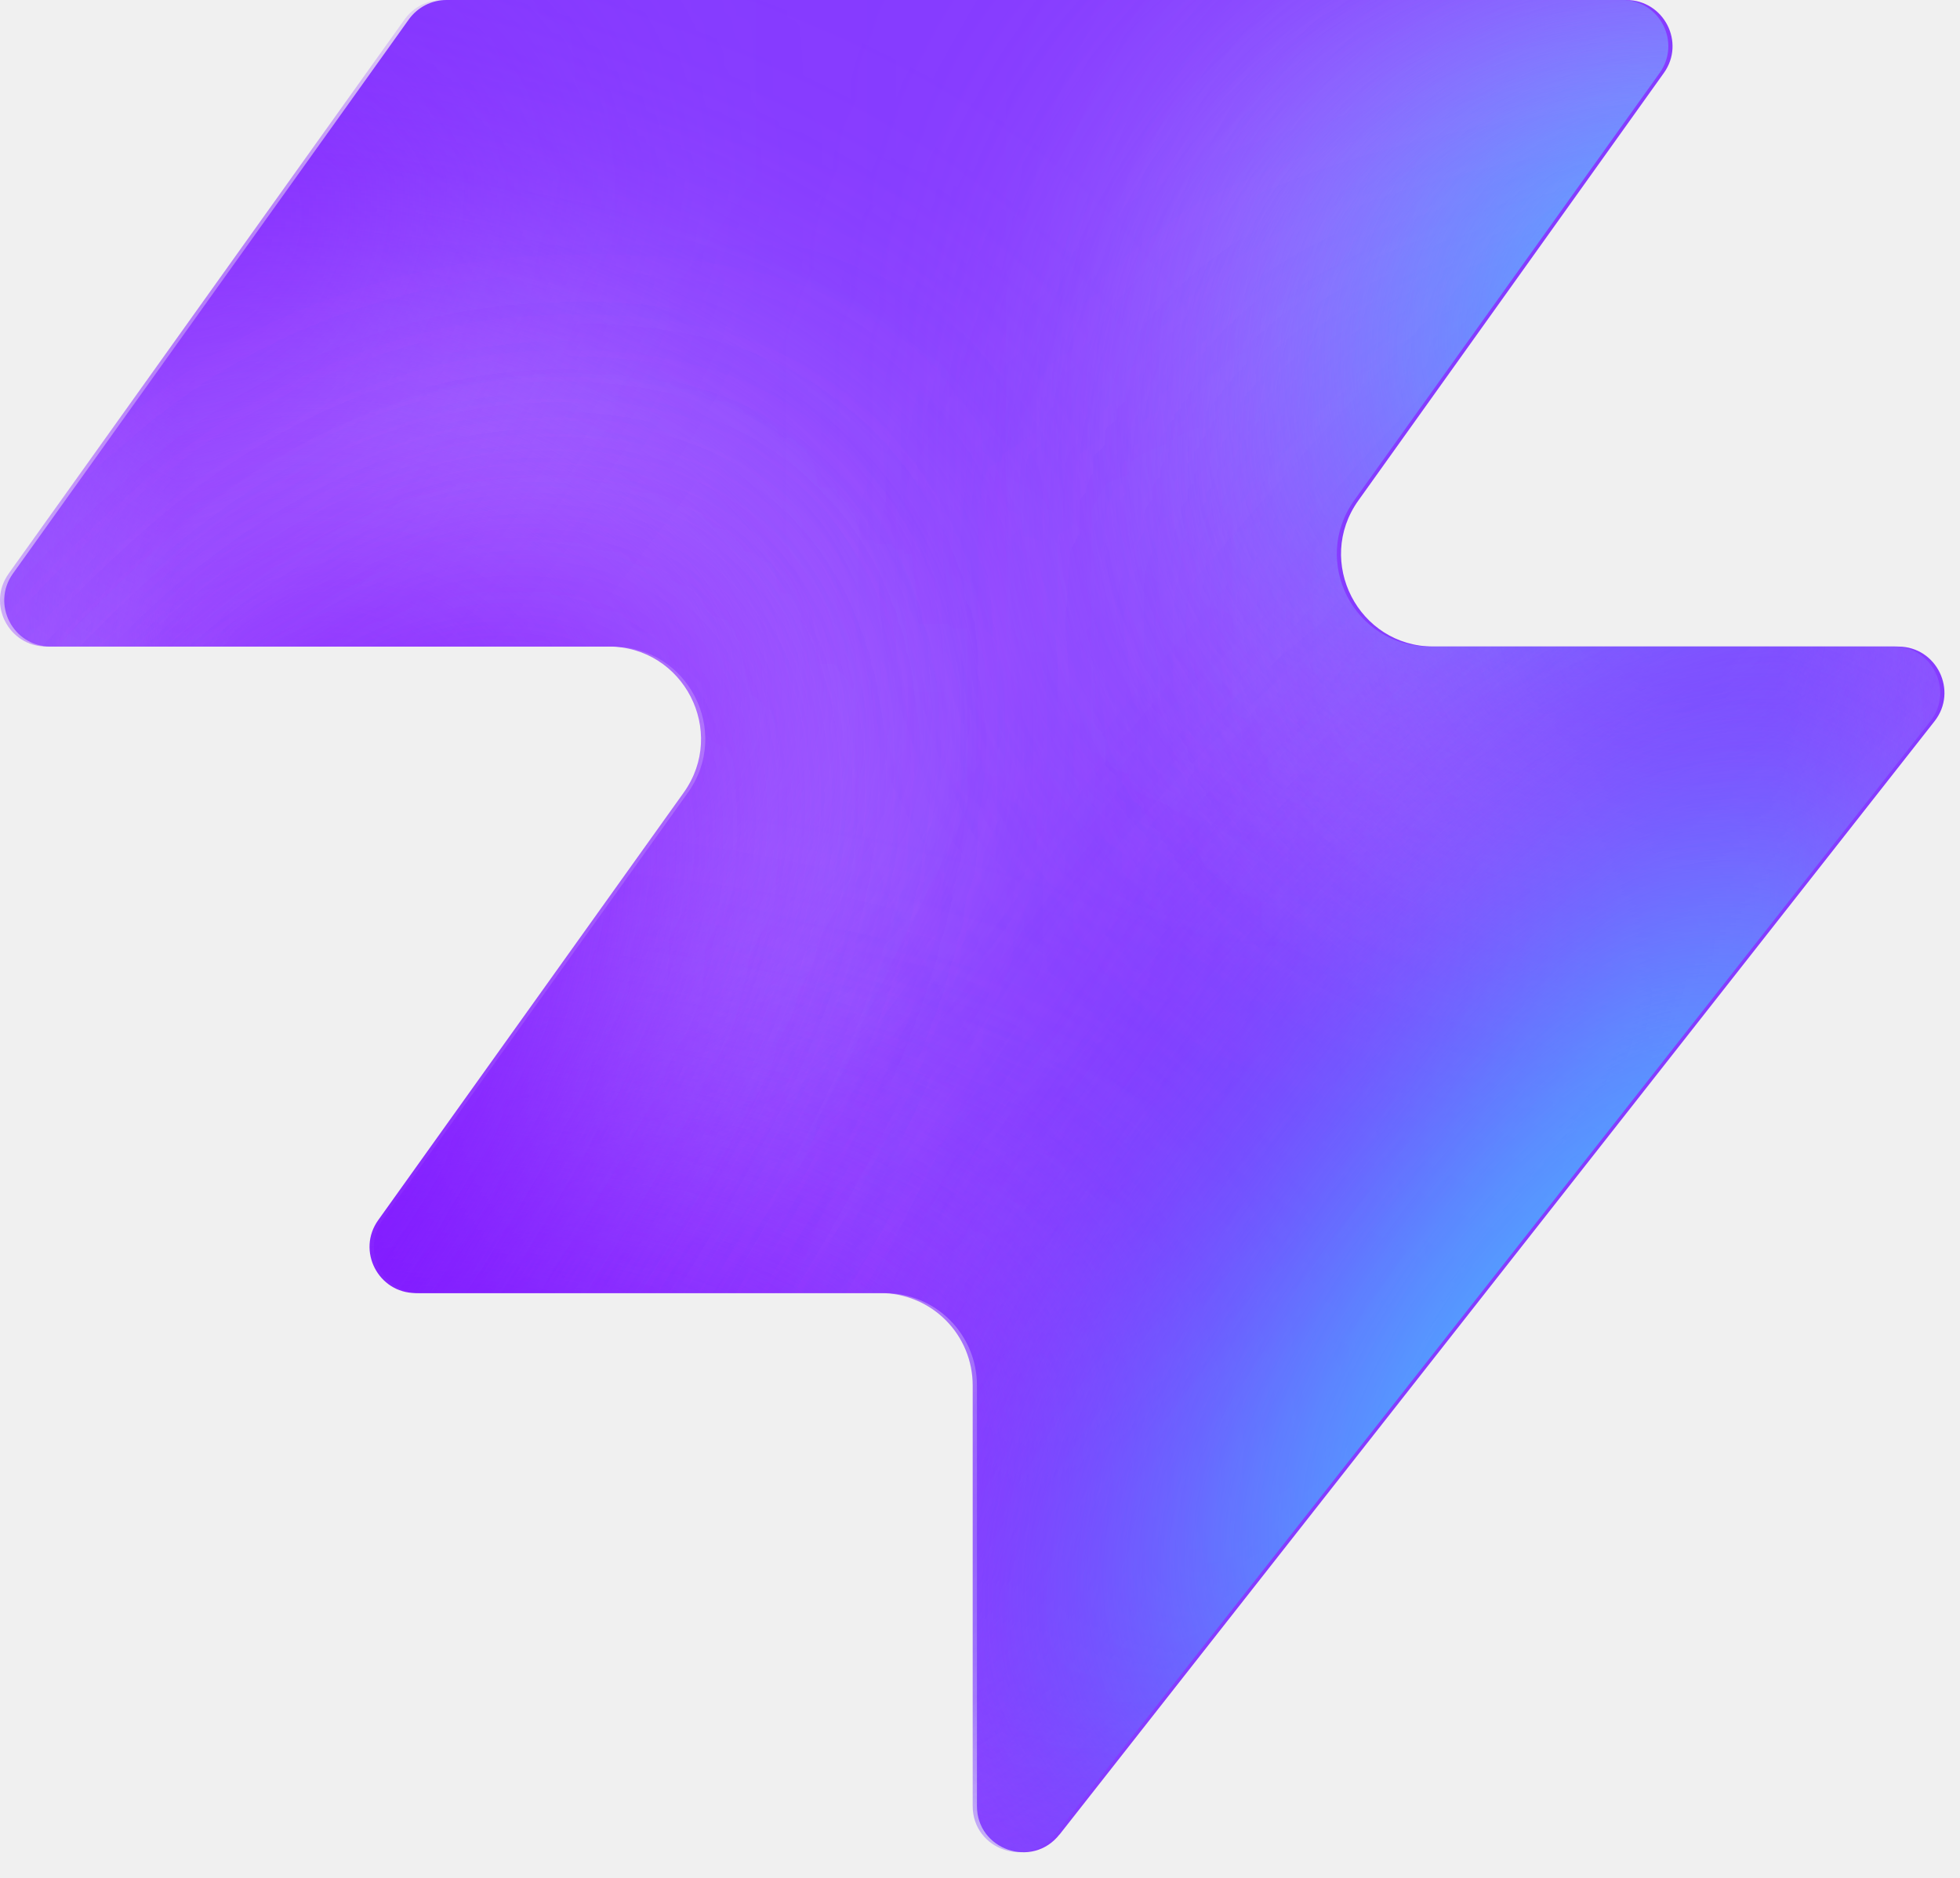
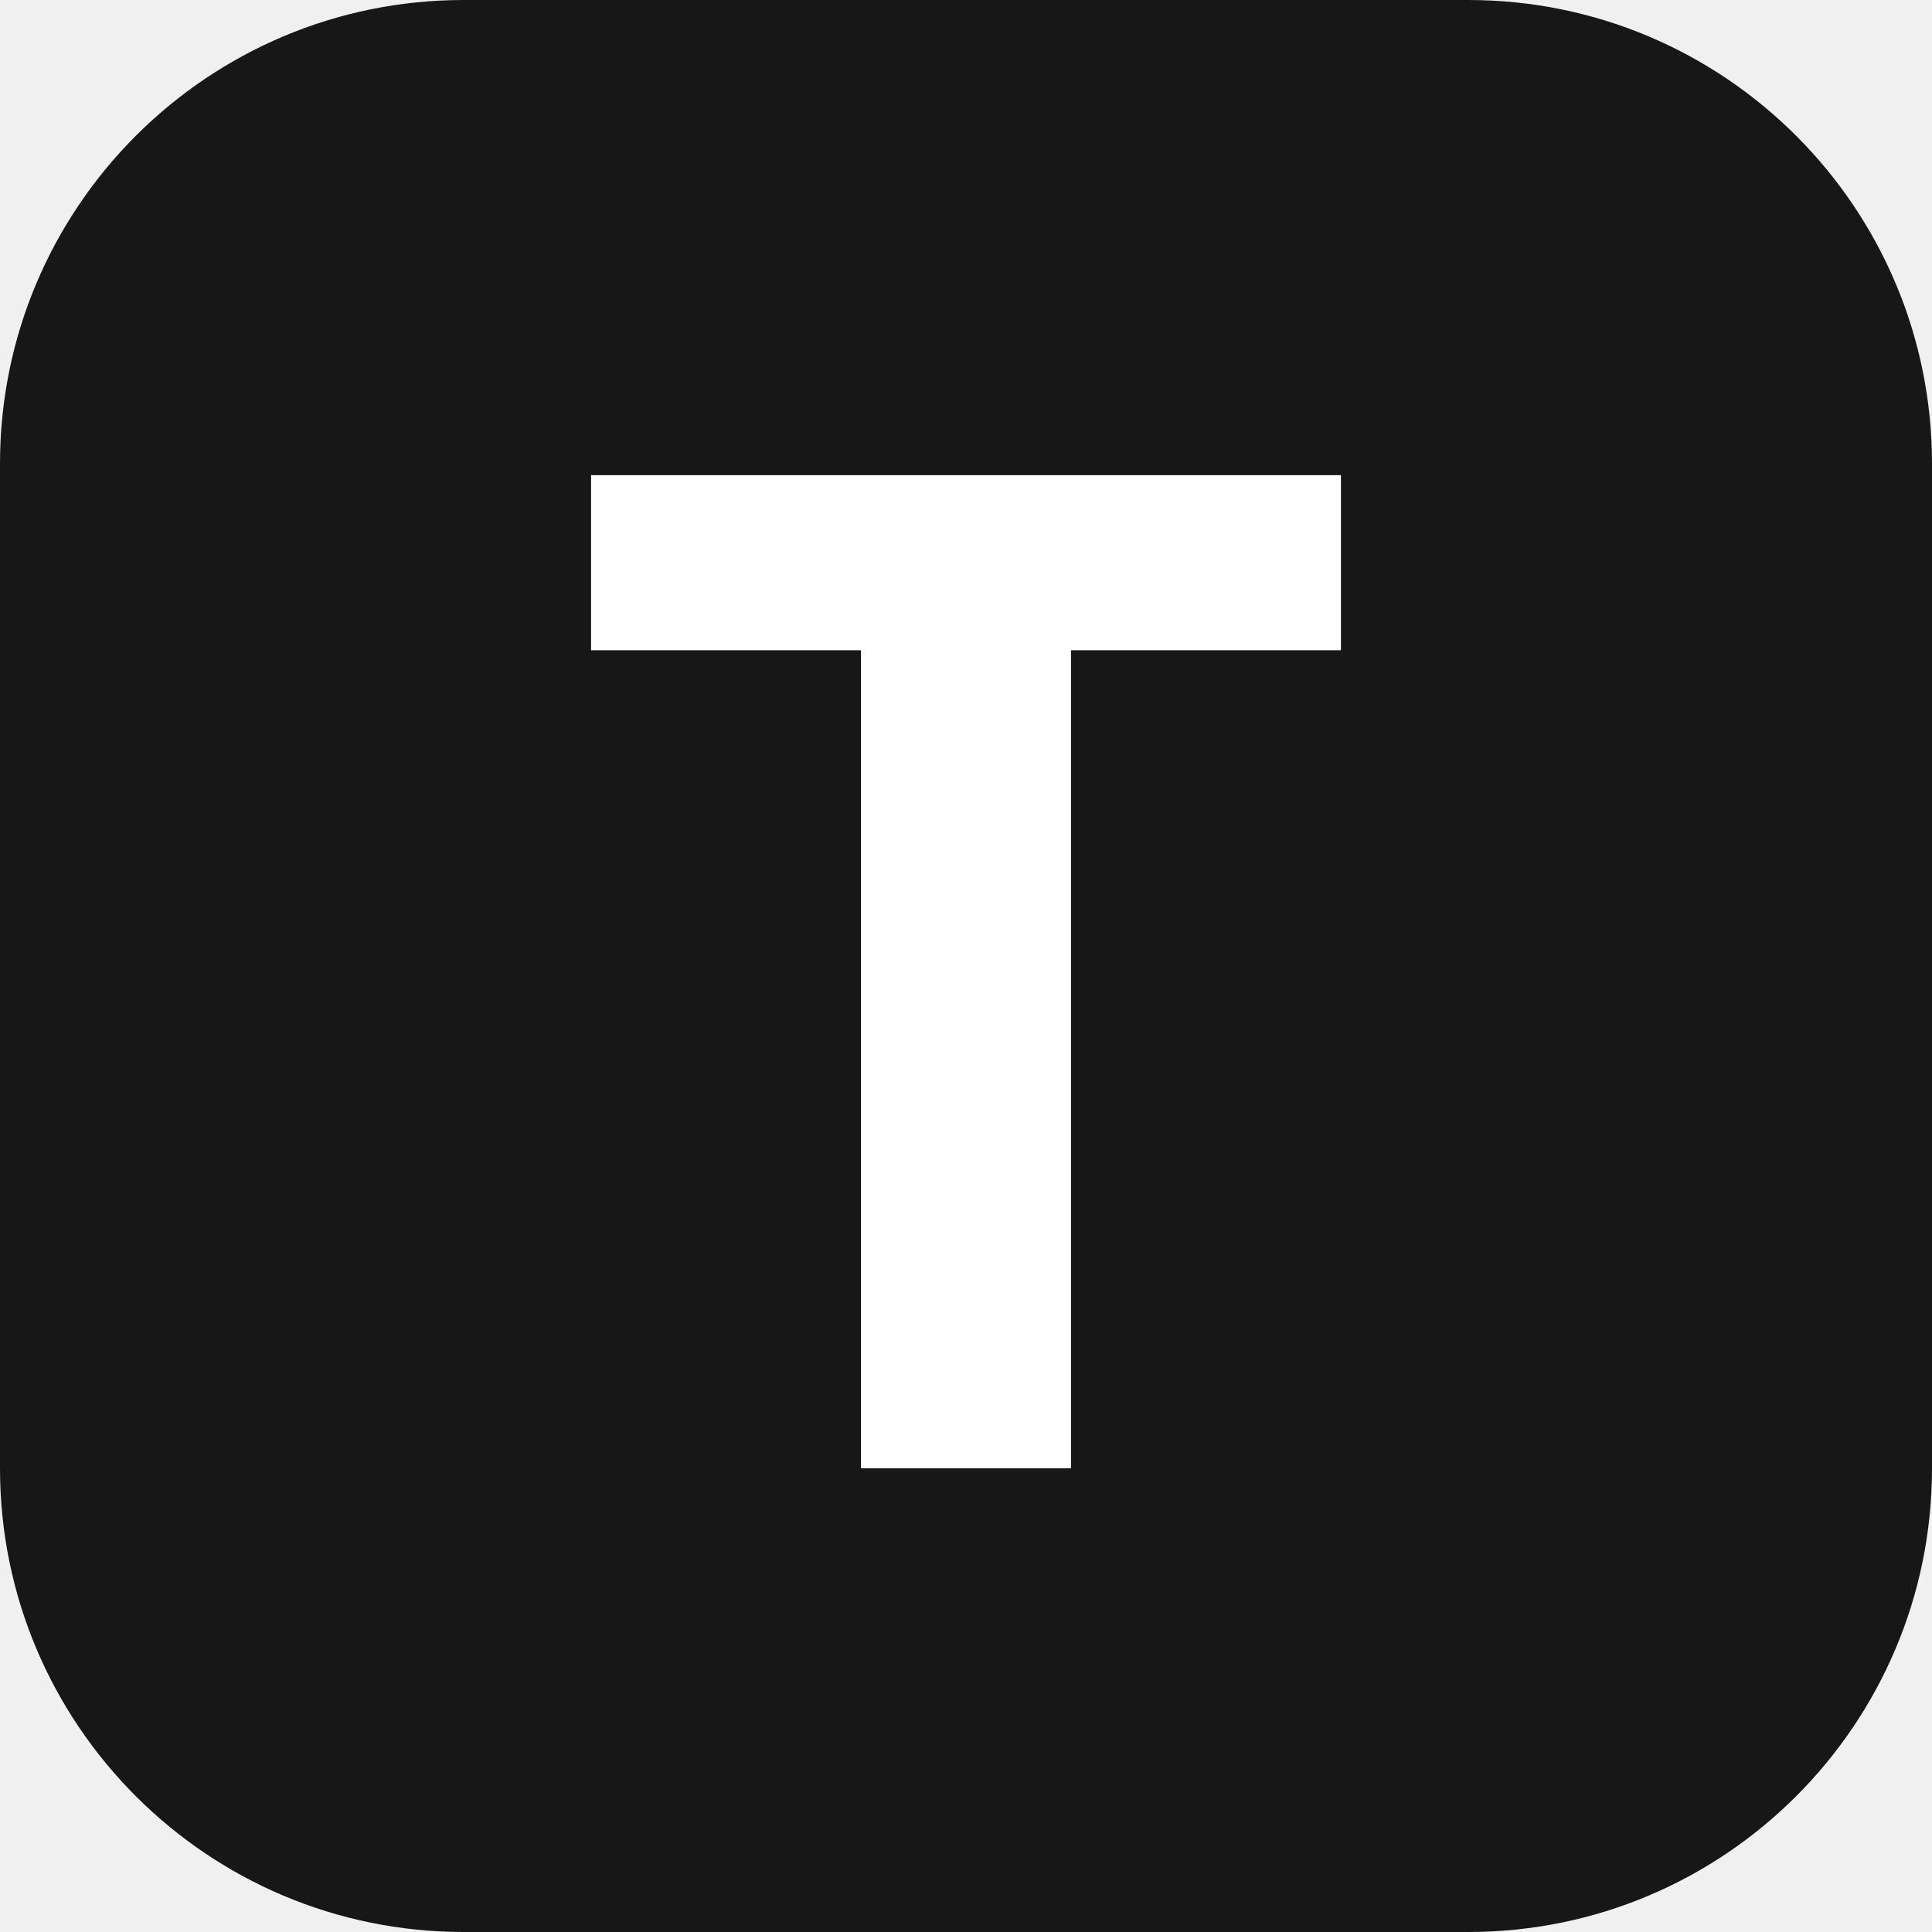
- <svg xmlns="http://www.w3.org/2000/svg" width="48" height="46" fill="none" viewBox="0 0 48 46">
-   <path fill="#863bff" d="M25.946 44.938c-.664.845-2.021.375-2.021-.698V33.937a2.26 2.26 0 0 0-2.262-2.262H10.287c-.92 0-1.456-1.04-.92-1.788l7.48-10.471c1.07-1.497 0-3.578-1.842-3.578H1.237c-.92 0-1.456-1.04-.92-1.788L10.013.474c.214-.297.556-.474.92-.474h28.894c.92 0 1.456 1.04.92 1.788l-7.48 10.471c-1.07 1.498 0 3.579 1.842 3.579h11.377c.943 0 1.473 1.088.89 1.83L25.947 44.94z" style="fill:#863bff;fill:color(display-p3 .525 .23 1);fill-opacity:1" />
-   <mask id="a" width="48" height="46" x="0" y="0" maskUnits="userSpaceOnUse" style="mask-type:alpha">
-     <path fill="#000" d="M25.842 44.938c-.664.844-2.021.375-2.021-.698V33.937a2.26 2.26 0 0 0-2.262-2.262H10.183c-.92 0-1.456-1.04-.92-1.788l7.48-10.471c1.07-1.498 0-3.579-1.842-3.579H1.133c-.92 0-1.456-1.04-.92-1.787L9.91.473c.214-.297.556-.474.92-.474h28.894c.92 0 1.456 1.04.92 1.788l-7.48 10.471c-1.07 1.498 0 3.578 1.842 3.578h11.377c.943 0 1.473 1.088.89 1.832L25.843 44.94z" style="fill:#000;fill-opacity:1" />
-   </mask>
-   <g mask="url(#a)">
-     <g filter="url(#b)">
-       <ellipse cx="5.508" cy="14.704" fill="#ede6ff" rx="5.508" ry="14.704" style="fill:#ede6ff;fill:color(display-p3 .927 .903 1);fill-opacity:1" transform="matrix(.00324 1 1 -.00324 -4.47 31.516)" />
-     </g>
-     <g filter="url(#c)">
-       <ellipse cx="10.399" cy="29.851" fill="#ede6ff" rx="10.399" ry="29.851" style="fill:#ede6ff;fill:color(display-p3 .927 .903 1);fill-opacity:1" transform="matrix(.00324 1 1 -.00324 -39.328 7.883)" />
-     </g>
-     <g filter="url(#d)">
-       <ellipse cx="5.508" cy="30.487" fill="#7e14ff" rx="5.508" ry="30.487" style="fill:#7e14ff;fill:color(display-p3 .492 .077 1);fill-opacity:1" transform="rotate(89.814 -25.913 -14.639)scale(1 -1)" />
-     </g>
-     <g filter="url(#e)">
-       <ellipse cx="5.508" cy="30.599" fill="#7e14ff" rx="5.508" ry="30.599" style="fill:#7e14ff;fill:color(display-p3 .492 .077 1);fill-opacity:1" transform="rotate(89.814 -32.644 -3.334)scale(1 -1)" />
-     </g>
-     <g filter="url(#f)">
-       <ellipse cx="5.508" cy="30.599" fill="#7e14ff" rx="5.508" ry="30.599" style="fill:#7e14ff;fill:color(display-p3 .492 .077 1);fill-opacity:1" transform="matrix(.00324 1 1 -.00324 -34.34 30.47)" />
-     </g>
-     <g filter="url(#g)">
-       <ellipse cx="14.072" cy="22.078" fill="#ede6ff" rx="14.072" ry="22.078" style="fill:#ede6ff;fill:color(display-p3 .927 .903 1);fill-opacity:1" transform="rotate(93.35 24.506 48.493)scale(-1 1)" />
-     </g>
-     <g filter="url(#h)">
-       <ellipse cx="3.47" cy="21.501" fill="#7e14ff" rx="3.47" ry="21.501" style="fill:#7e14ff;fill:color(display-p3 .492 .077 1);fill-opacity:1" transform="rotate(89.009 28.708 47.59)scale(-1 1)" />
-     </g>
-     <g filter="url(#i)">
-       <ellipse cx="3.47" cy="21.501" fill="#7e14ff" rx="3.47" ry="21.501" style="fill:#7e14ff;fill:color(display-p3 .492 .077 1);fill-opacity:1" transform="rotate(89.009 28.708 47.59)scale(-1 1)" />
-     </g>
-     <g filter="url(#j)">
-       <ellipse cx=".387" cy="8.972" fill="#7e14ff" rx="4.407" ry="29.108" style="fill:#7e14ff;fill:color(display-p3 .492 .077 1);fill-opacity:1" transform="rotate(39.51 .387 8.972)" />
-     </g>
-     <g filter="url(#k)">
-       <ellipse cx="47.523" cy="-6.092" fill="#7e14ff" rx="4.407" ry="29.108" style="fill:#7e14ff;fill:color(display-p3 .492 .077 1);fill-opacity:1" transform="rotate(37.892 47.523 -6.092)" />
-     </g>
-     <g filter="url(#l)">
-       <ellipse cx="41.412" cy="6.333" fill="#47bfff" rx="5.971" ry="9.665" style="fill:#47bfff;fill:color(display-p3 .28 .748 1);fill-opacity:1" transform="rotate(37.892 41.412 6.333)" />
-     </g>
-     <g filter="url(#m)">
-       <ellipse cx="-1.879" cy="38.332" fill="#7e14ff" rx="4.407" ry="29.108" style="fill:#7e14ff;fill:color(display-p3 .492 .077 1);fill-opacity:1" transform="rotate(37.892 -1.88 38.332)" />
-     </g>
-     <g filter="url(#n)">
-       <ellipse cx="-1.879" cy="38.332" fill="#7e14ff" rx="4.407" ry="29.108" style="fill:#7e14ff;fill:color(display-p3 .492 .077 1);fill-opacity:1" transform="rotate(37.892 -1.88 38.332)" />
-     </g>
-     <g filter="url(#o)">
-       <ellipse cx="35.651" cy="29.907" fill="#7e14ff" rx="4.407" ry="29.108" style="fill:#7e14ff;fill:color(display-p3 .492 .077 1);fill-opacity:1" transform="rotate(37.892 35.651 29.907)" />
-     </g>
-     <g filter="url(#p)">
-       <ellipse cx="38.418" cy="32.4" fill="#47bfff" rx="5.971" ry="15.297" style="fill:#47bfff;fill:color(display-p3 .28 .748 1);fill-opacity:1" transform="rotate(37.892 38.418 32.4)" />
-     </g>
-   </g>
-   <defs>
-     <filter id="b" width="60.045" height="41.654" x="-19.77" y="16.149" color-interpolation-filters="sRGB" filterUnits="userSpaceOnUse">
-       <feFlood flood-opacity="0" result="BackgroundImageFix" />
-       <feBlend in="SourceGraphic" in2="BackgroundImageFix" result="shape" />
-       <feGaussianBlur result="effect1_foregroundBlur_2002_17158" stdDeviation="7.659" />
-     </filter>
-     <filter id="c" width="90.34" height="51.437" x="-54.613" y="-7.533" color-interpolation-filters="sRGB" filterUnits="userSpaceOnUse">
-       <feFlood flood-opacity="0" result="BackgroundImageFix" />
-       <feBlend in="SourceGraphic" in2="BackgroundImageFix" result="shape" />
-       <feGaussianBlur result="effect1_foregroundBlur_2002_17158" stdDeviation="7.659" />
-     </filter>
-     <filter id="d" width="79.355" height="29.4" x="-49.64" y="2.03" color-interpolation-filters="sRGB" filterUnits="userSpaceOnUse">
-       <feFlood flood-opacity="0" result="BackgroundImageFix" />
-       <feBlend in="SourceGraphic" in2="BackgroundImageFix" result="shape" />
-       <feGaussianBlur result="effect1_foregroundBlur_2002_17158" stdDeviation="4.596" />
-     </filter>
-     <filter id="e" width="79.579" height="29.4" x="-45.045" y="20.029" color-interpolation-filters="sRGB" filterUnits="userSpaceOnUse">
-       <feFlood flood-opacity="0" result="BackgroundImageFix" />
-       <feBlend in="SourceGraphic" in2="BackgroundImageFix" result="shape" />
-       <feGaussianBlur result="effect1_foregroundBlur_2002_17158" stdDeviation="4.596" />
-     </filter>
-     <filter id="f" width="79.579" height="29.4" x="-43.513" y="21.178" color-interpolation-filters="sRGB" filterUnits="userSpaceOnUse">
-       <feFlood flood-opacity="0" result="BackgroundImageFix" />
-       <feBlend in="SourceGraphic" in2="BackgroundImageFix" result="shape" />
-       <feGaussianBlur result="effect1_foregroundBlur_2002_17158" stdDeviation="4.596" />
-     </filter>
-     <filter id="g" width="74.749" height="58.852" x="15.756" y="-17.901" color-interpolation-filters="sRGB" filterUnits="userSpaceOnUse">
-       <feFlood flood-opacity="0" result="BackgroundImageFix" />
-       <feBlend in="SourceGraphic" in2="BackgroundImageFix" result="shape" />
-       <feGaussianBlur result="effect1_foregroundBlur_2002_17158" stdDeviation="7.659" />
-     </filter>
-     <filter id="h" width="61.377" height="25.362" x="23.548" y="2.284" color-interpolation-filters="sRGB" filterUnits="userSpaceOnUse">
-       <feFlood flood-opacity="0" result="BackgroundImageFix" />
-       <feBlend in="SourceGraphic" in2="BackgroundImageFix" result="shape" />
-       <feGaussianBlur result="effect1_foregroundBlur_2002_17158" stdDeviation="4.596" />
-     </filter>
-     <filter id="i" width="61.377" height="25.362" x="23.548" y="2.284" color-interpolation-filters="sRGB" filterUnits="userSpaceOnUse">
-       <feFlood flood-opacity="0" result="BackgroundImageFix" />
-       <feBlend in="SourceGraphic" in2="BackgroundImageFix" result="shape" />
-       <feGaussianBlur result="effect1_foregroundBlur_2002_17158" stdDeviation="4.596" />
-     </filter>
-     <filter id="j" width="56.045" height="63.649" x="-27.636" y="-22.853" color-interpolation-filters="sRGB" filterUnits="userSpaceOnUse">
-       <feFlood flood-opacity="0" result="BackgroundImageFix" />
-       <feBlend in="SourceGraphic" in2="BackgroundImageFix" result="shape" />
-       <feGaussianBlur result="effect1_foregroundBlur_2002_17158" stdDeviation="4.596" />
-     </filter>
-     <filter id="k" width="54.814" height="64.646" x="20.116" y="-38.415" color-interpolation-filters="sRGB" filterUnits="userSpaceOnUse">
-       <feFlood flood-opacity="0" result="BackgroundImageFix" />
-       <feBlend in="SourceGraphic" in2="BackgroundImageFix" result="shape" />
-       <feGaussianBlur result="effect1_foregroundBlur_2002_17158" stdDeviation="4.596" />
-     </filter>
-     <filter id="l" width="33.541" height="35.313" x="24.641" y="-11.323" color-interpolation-filters="sRGB" filterUnits="userSpaceOnUse">
-       <feFlood flood-opacity="0" result="BackgroundImageFix" />
-       <feBlend in="SourceGraphic" in2="BackgroundImageFix" result="shape" />
-       <feGaussianBlur result="effect1_foregroundBlur_2002_17158" stdDeviation="4.596" />
-     </filter>
-     <filter id="m" width="54.814" height="64.646" x="-29.286" y="6.009" color-interpolation-filters="sRGB" filterUnits="userSpaceOnUse">
-       <feFlood flood-opacity="0" result="BackgroundImageFix" />
-       <feBlend in="SourceGraphic" in2="BackgroundImageFix" result="shape" />
-       <feGaussianBlur result="effect1_foregroundBlur_2002_17158" stdDeviation="4.596" />
-     </filter>
-     <filter id="n" width="54.814" height="64.646" x="-29.286" y="6.009" color-interpolation-filters="sRGB" filterUnits="userSpaceOnUse">
-       <feFlood flood-opacity="0" result="BackgroundImageFix" />
-       <feBlend in="SourceGraphic" in2="BackgroundImageFix" result="shape" />
-       <feGaussianBlur result="effect1_foregroundBlur_2002_17158" stdDeviation="4.596" />
-     </filter>
-     <filter id="o" width="54.814" height="64.646" x="8.244" y="-2.416" color-interpolation-filters="sRGB" filterUnits="userSpaceOnUse">
-       <feFlood flood-opacity="0" result="BackgroundImageFix" />
-       <feBlend in="SourceGraphic" in2="BackgroundImageFix" result="shape" />
-       <feGaussianBlur result="effect1_foregroundBlur_2002_17158" stdDeviation="4.596" />
-     </filter>
-     <filter id="p" width="39.409" height="43.623" x="18.713" y="10.588" color-interpolation-filters="sRGB" filterUnits="userSpaceOnUse">
-       <feFlood flood-opacity="0" result="BackgroundImageFix" />
-       <feBlend in="SourceGraphic" in2="BackgroundImageFix" result="shape" />
-       <feGaussianBlur result="effect1_foregroundBlur_2002_17158" stdDeviation="4.596" />
-     </filter>
-   </defs>
+ <svg xmlns="http://www.w3.org/2000/svg" viewBox="0 0 100 100">
+   <rect width="100" height="100" rx="24" fill="#171717" />
+   <text x="50" y="76" font-family="system-ui, sans-serif" font-size="72" font-weight="600" fill="white" text-anchor="middle">T</text>
</svg>
